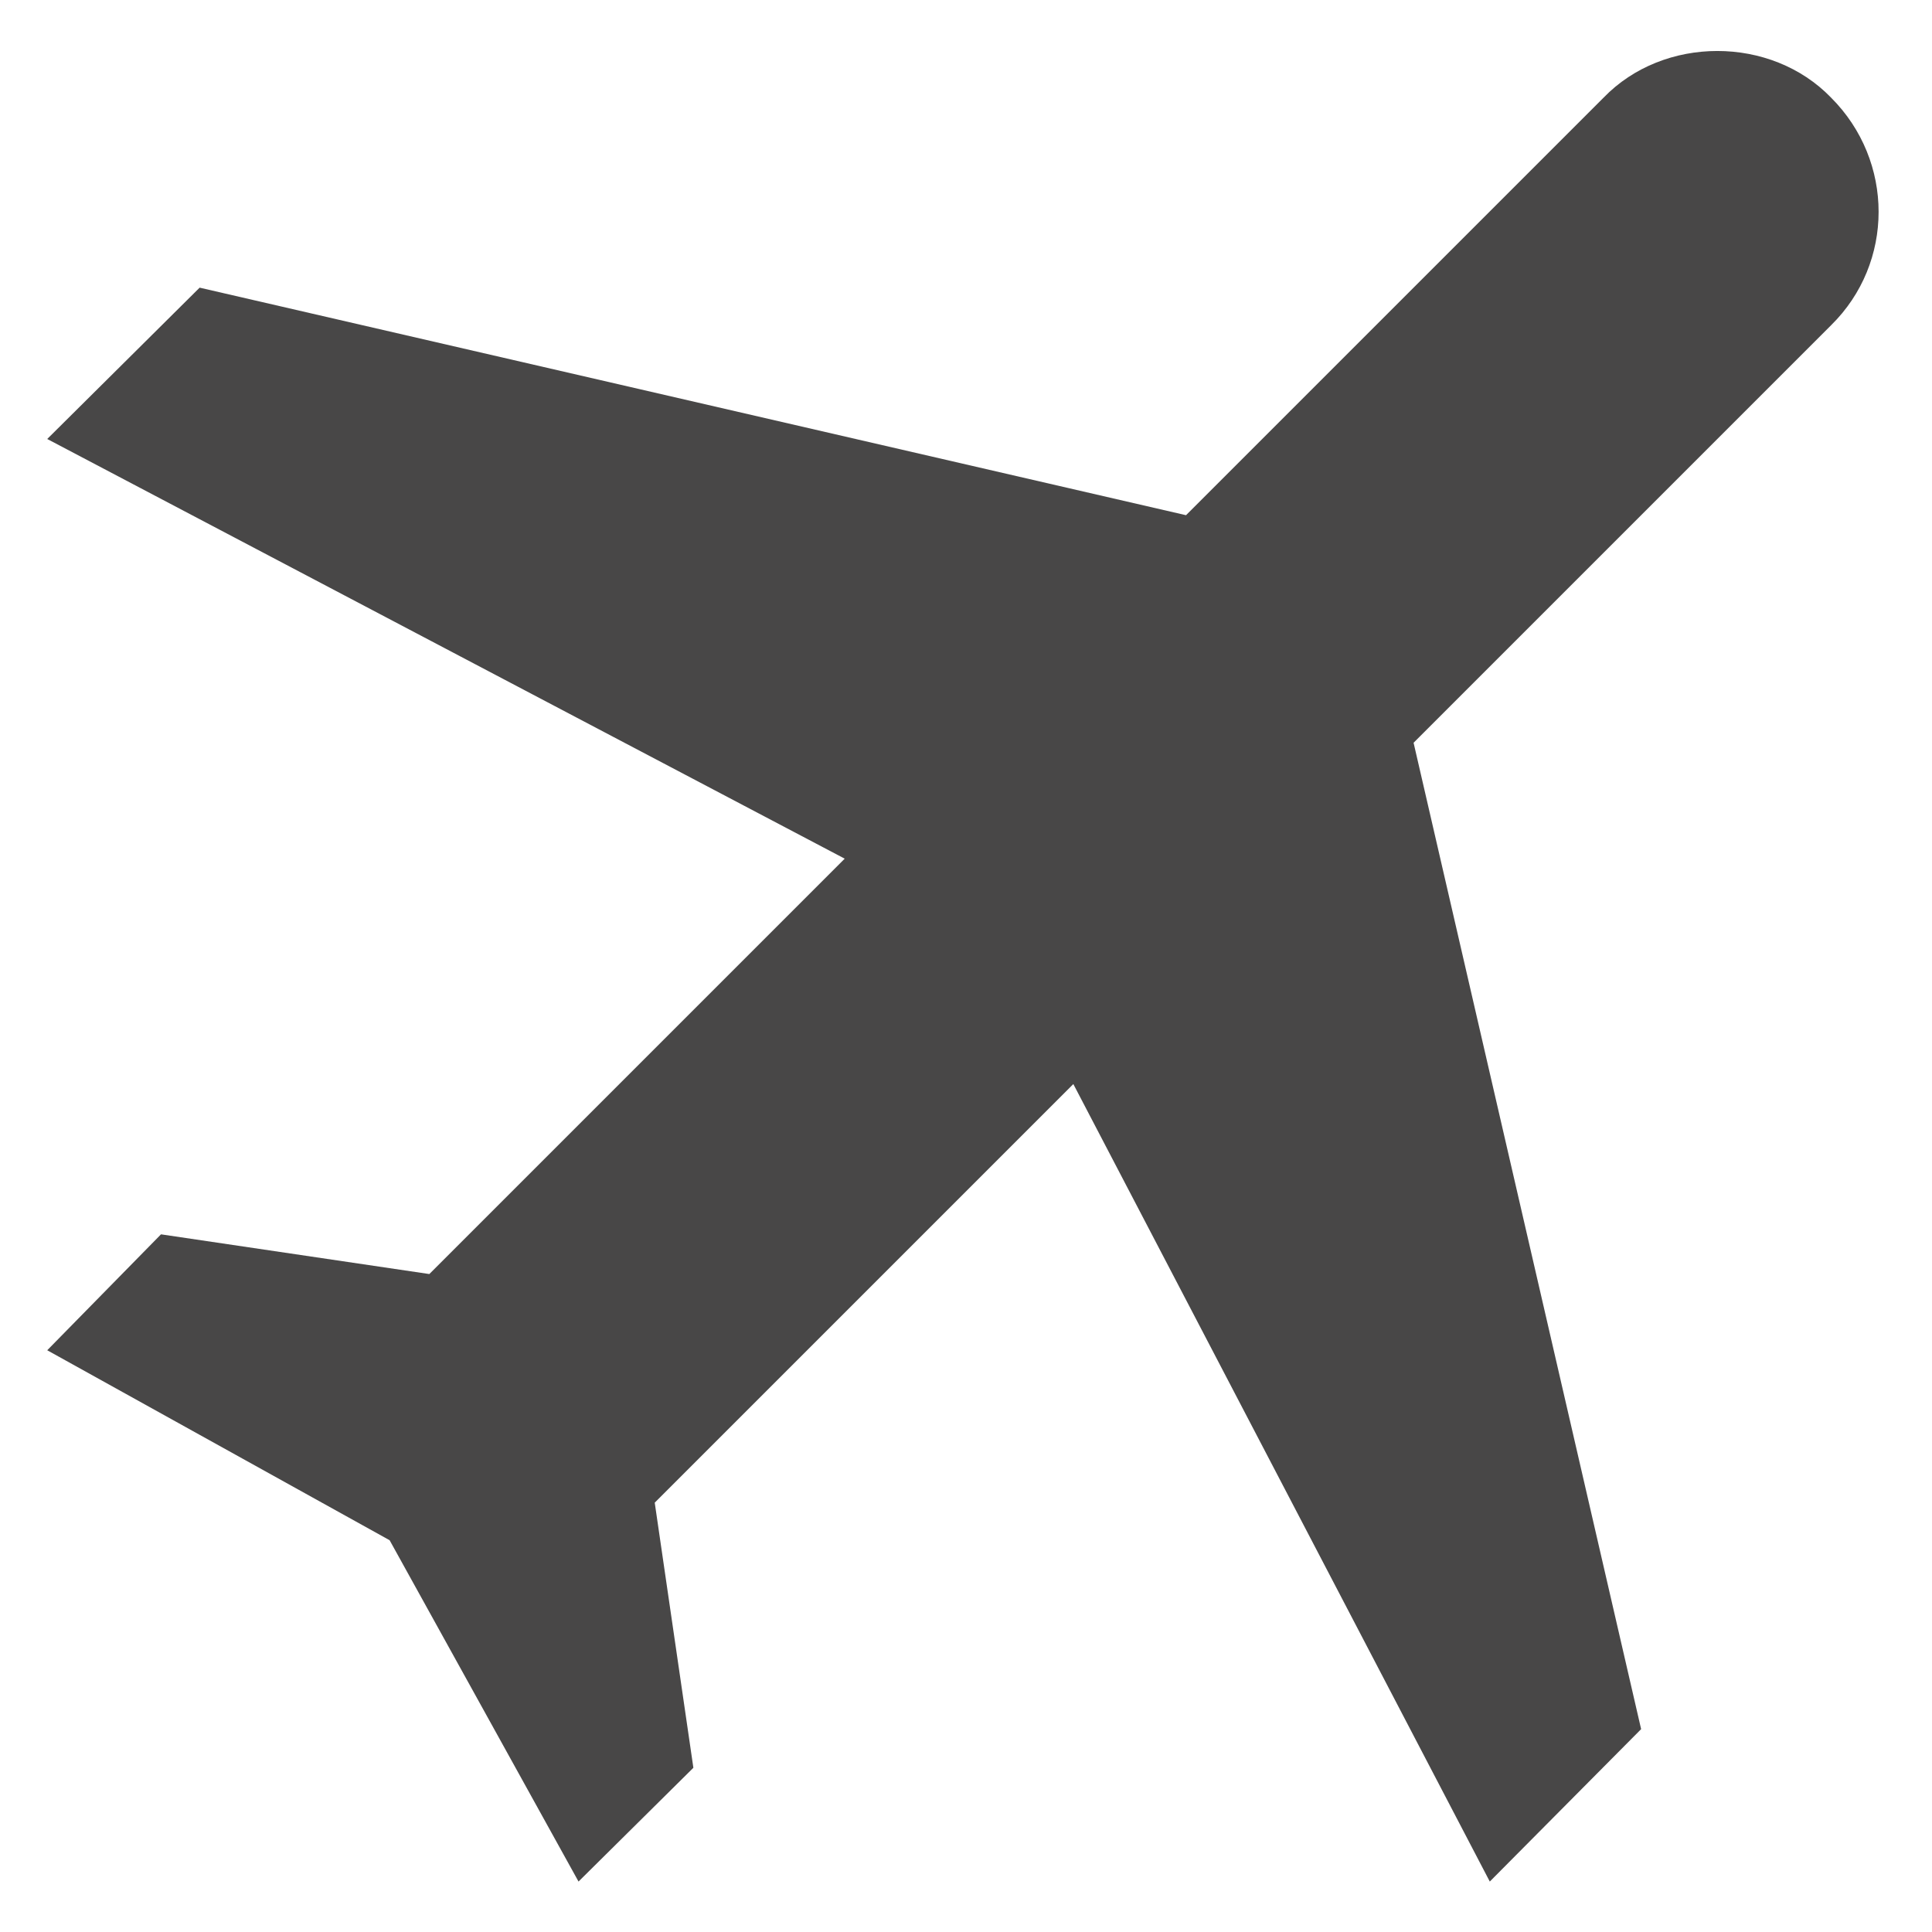
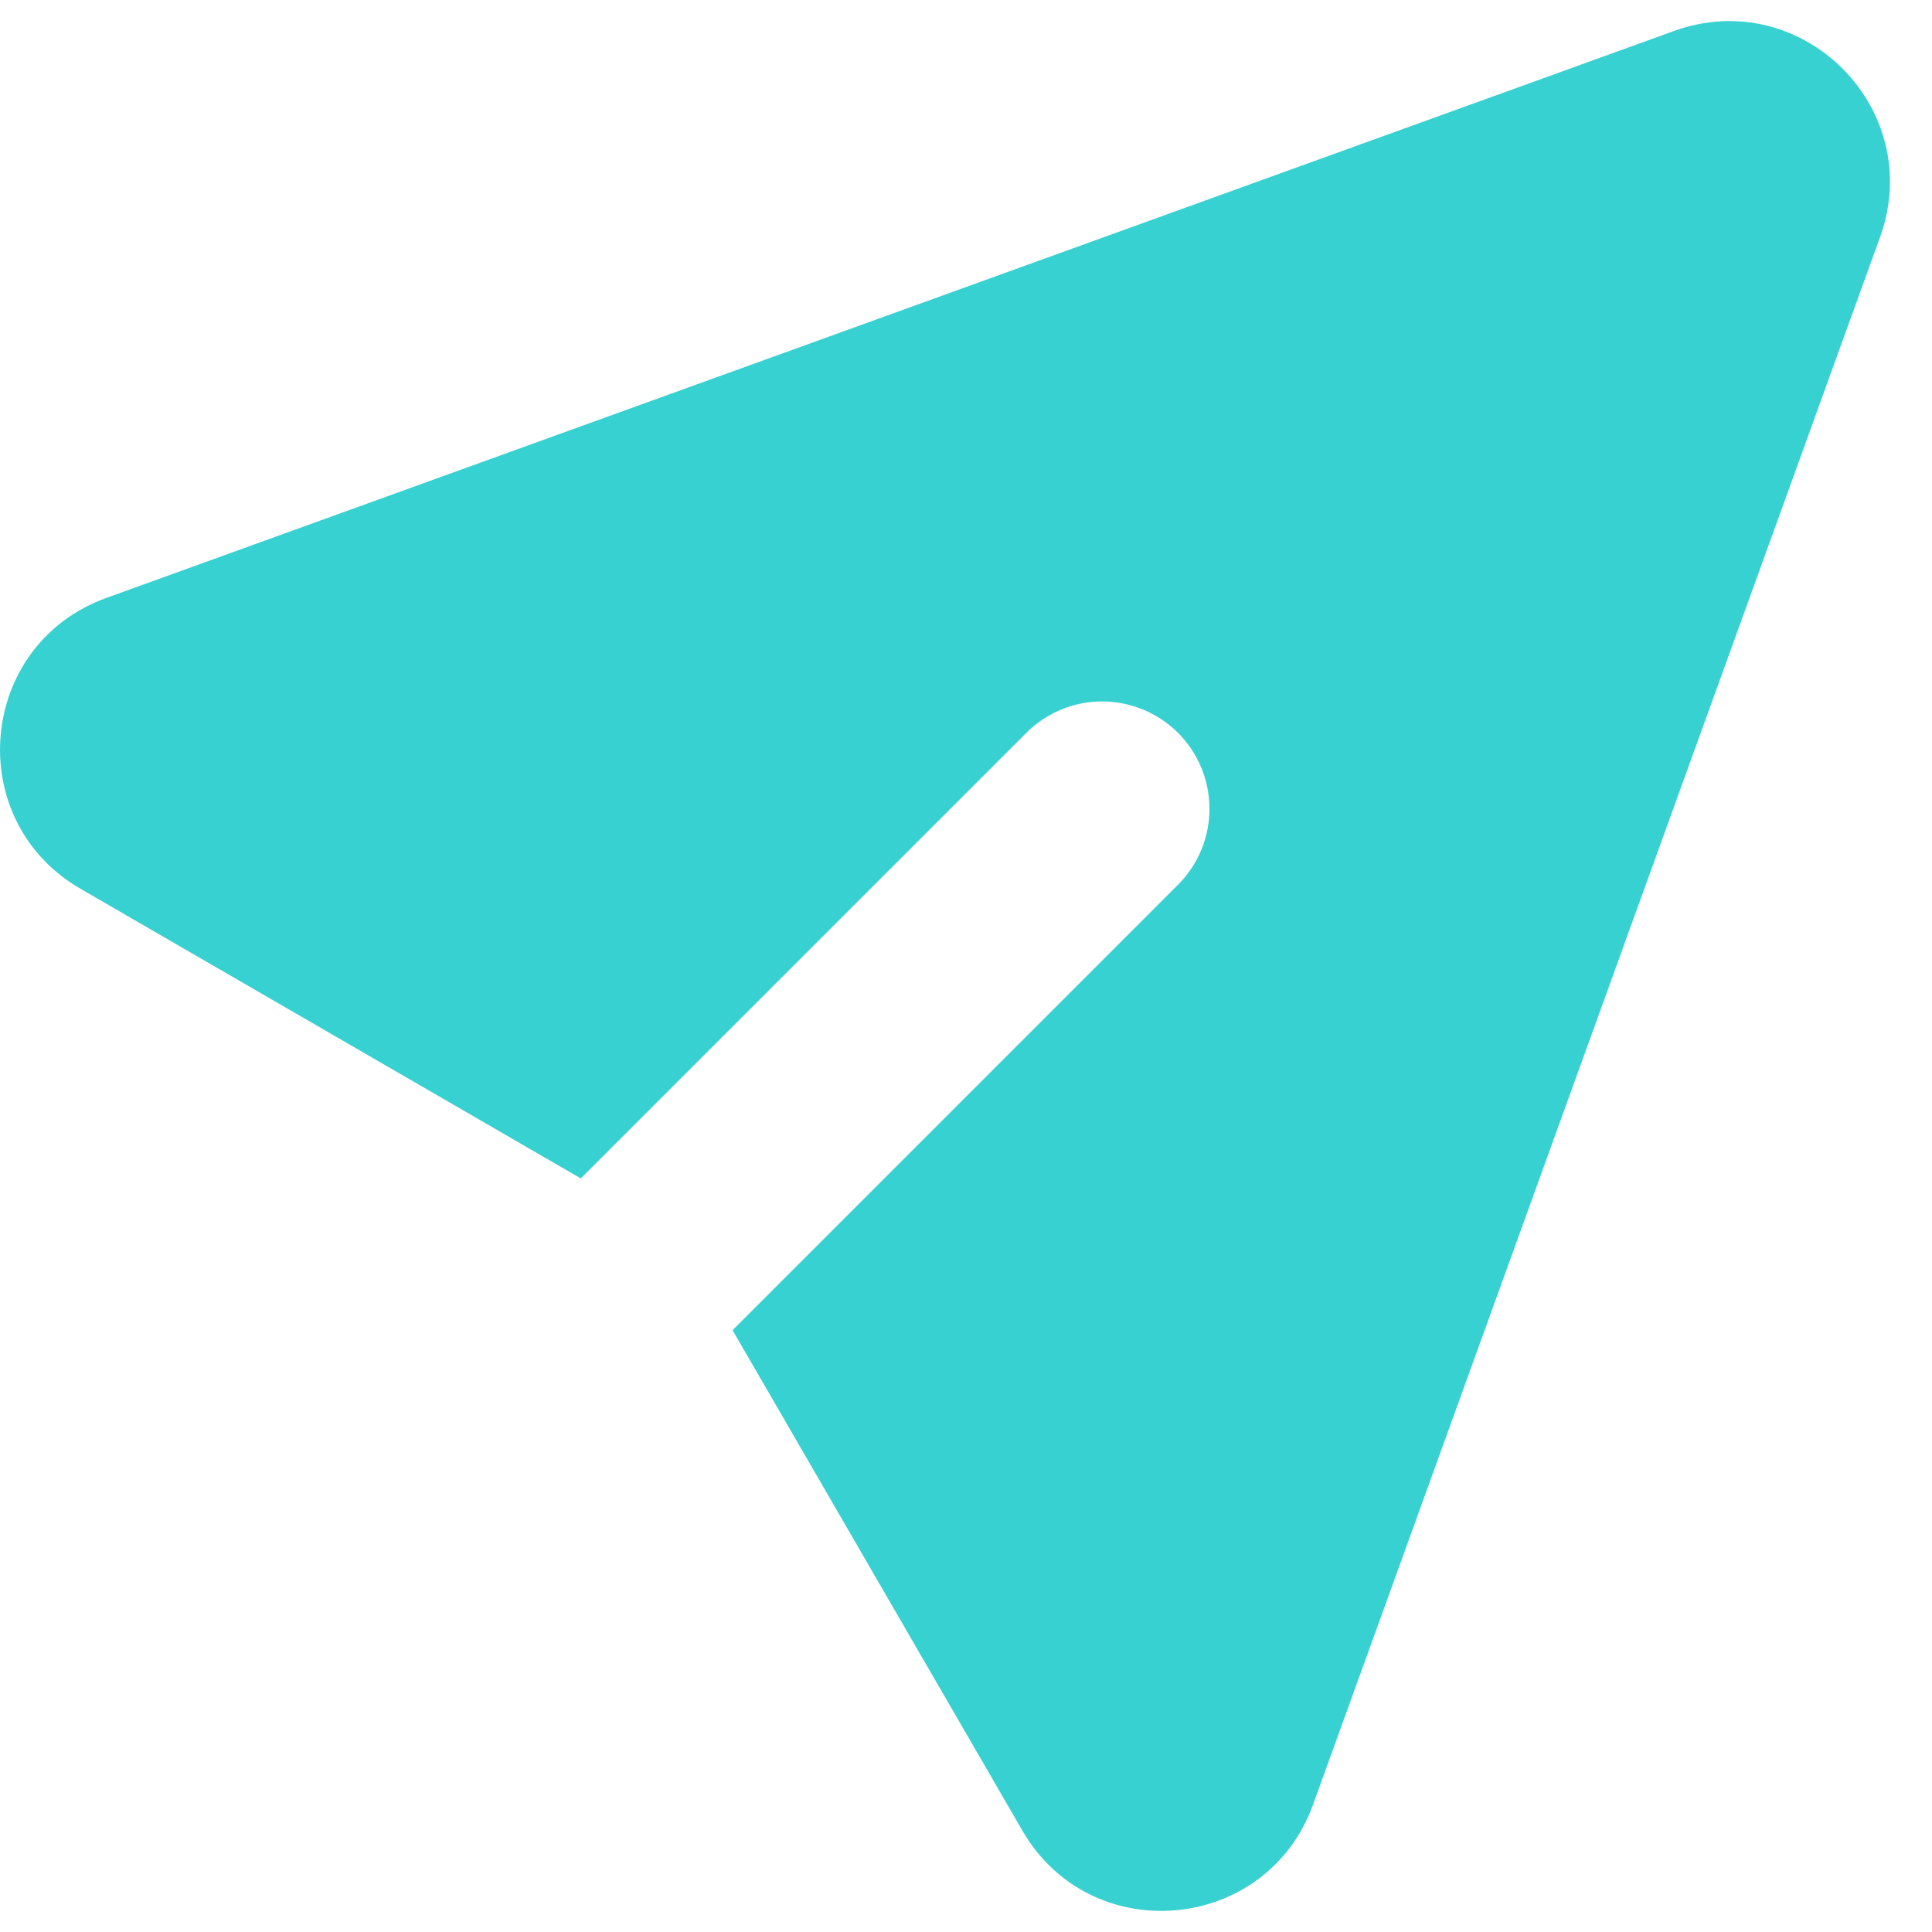
<svg xmlns="http://www.w3.org/2000/svg" width="18" height="18" viewBox="0 0 18 18" fill="none">
-   <path d="M17.06 0.91C17.65 1.5 17.65 2.45 17.06 3.03L13.17 6.92L15.29 16.11L13.88 17.53L10 10.1L6.1 14L6.46 16.47L5.39 17.53L3.63 14.35L0.44 12.58L1.5 11.5L4 11.87L7.87 8L0.44 4.09L1.86 2.68L11.05 4.8L14.94 0.91C15.5 0.33 16.5 0.33 17.06 0.91Z" fill="#484747" />
+   <path d="M17.516 2.209C17.948 1.014 16.79 -0.144 15.595 0.289L0.99 5.571C-0.209 6.005 -0.354 7.641 0.749 8.28L5.411 10.979L9.574 6.816C9.762 6.634 10.015 6.533 10.277 6.535C10.539 6.538 10.79 6.643 10.976 6.828C11.161 7.014 11.266 7.264 11.268 7.527C11.271 7.789 11.17 8.041 10.988 8.23L6.825 12.393L9.525 17.055C10.163 18.158 11.799 18.012 12.233 16.814L17.516 2.209Z" fill="#38D1D1" />
</svg>
